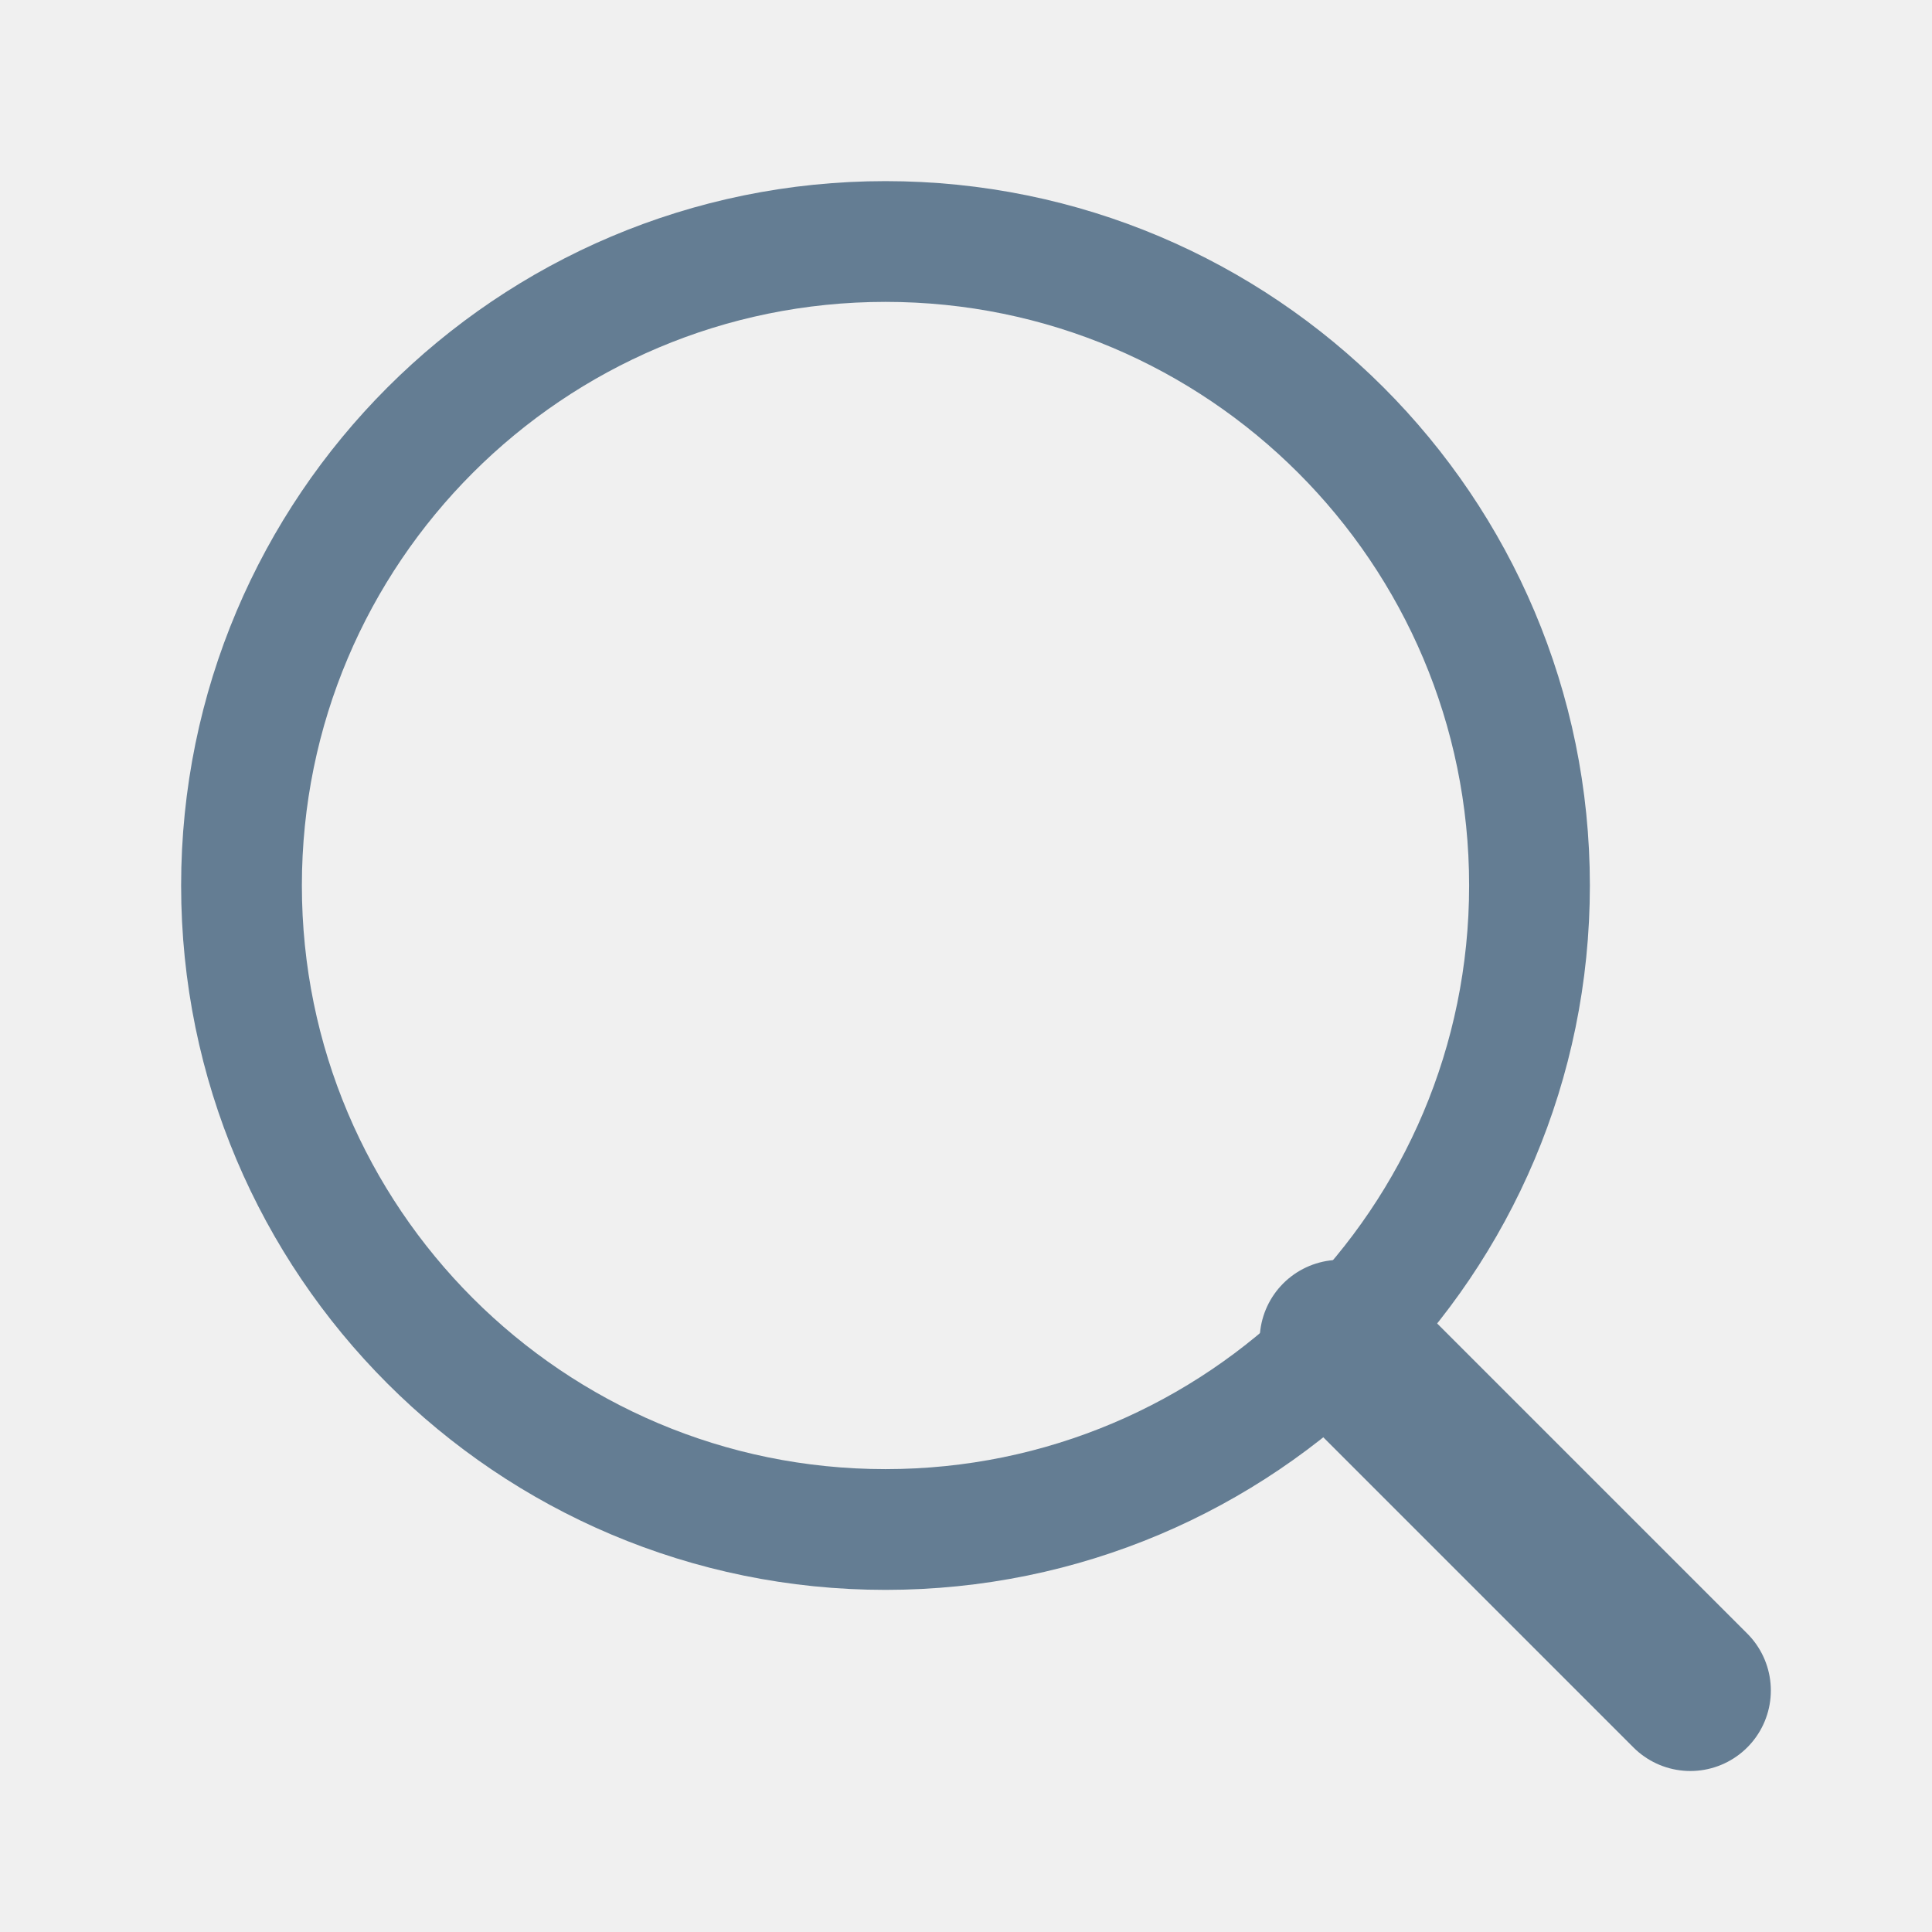
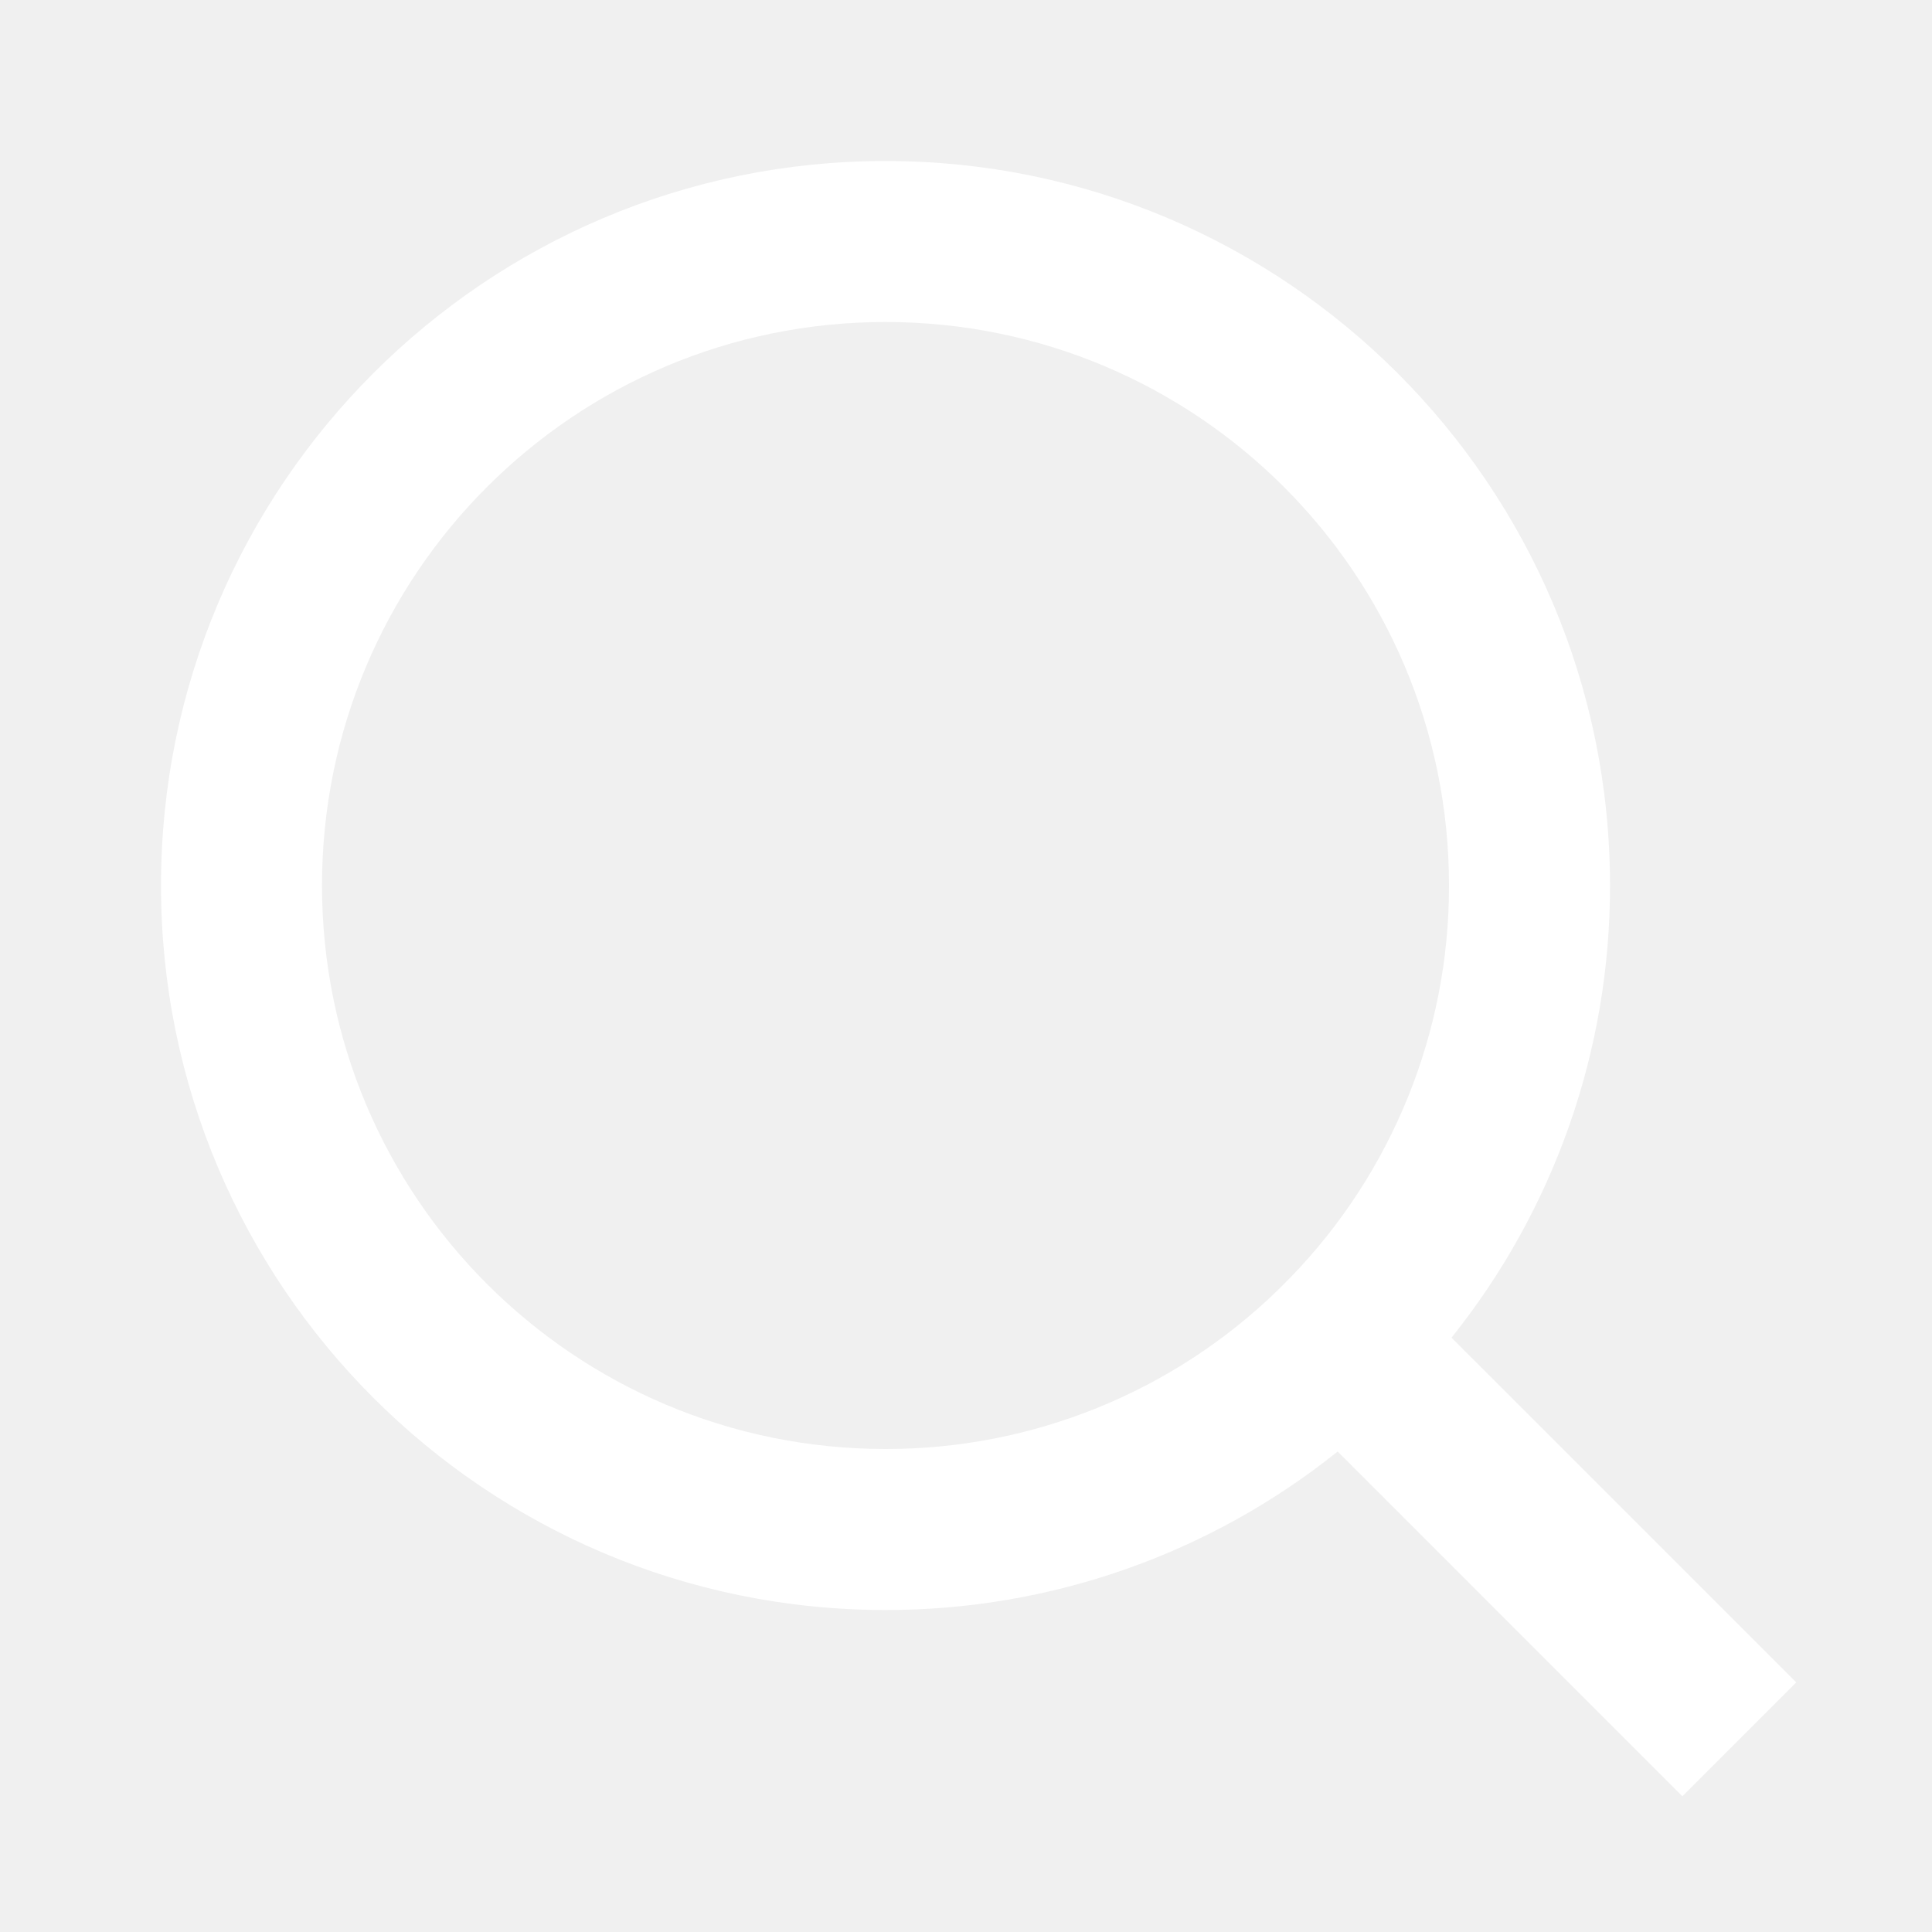
<svg xmlns="http://www.w3.org/2000/svg" width="24" height="24" viewBox="0 0 24 24" fill="none">
-   <path d="M11 19C15.418 19 19 15.418 19 11C19 6.582 15.418 3 11 3C6.582 3 3 6.582 3 11C3 15.418 6.582 19 11 19Z" stroke="#647D93" stroke-width="1.5" stroke-linecap="round" stroke-linejoin="round" />
-   <path d="M20.998 21L16.648 16.65" stroke="#647D93" stroke-width="2" stroke-linecap="round" stroke-linejoin="round" />
+   <path d="M18.031 16.617L22.314 20.899L20.899 22.314L16.617 18.031C15.024 19.308 13.042 20.003 11 20C6.032 20 2 15.968 2 11C2 6.032 6.032 2 11 2C15.968 2 20 6.032 20 11C20.003 13.042 19.308 15.024 18.031 16.617ZM16.025 15.875C17.294 14.57 18.003 12.82 18 11C18 7.132 14.867 4 11 4C7.132 4 4 7.132 4 11C4 14.867 7.132 18 11 18C12.82 18.003 14.57 17.294 15.875 16.025L16.025 15.875Z" fill="white" />
</svg>
